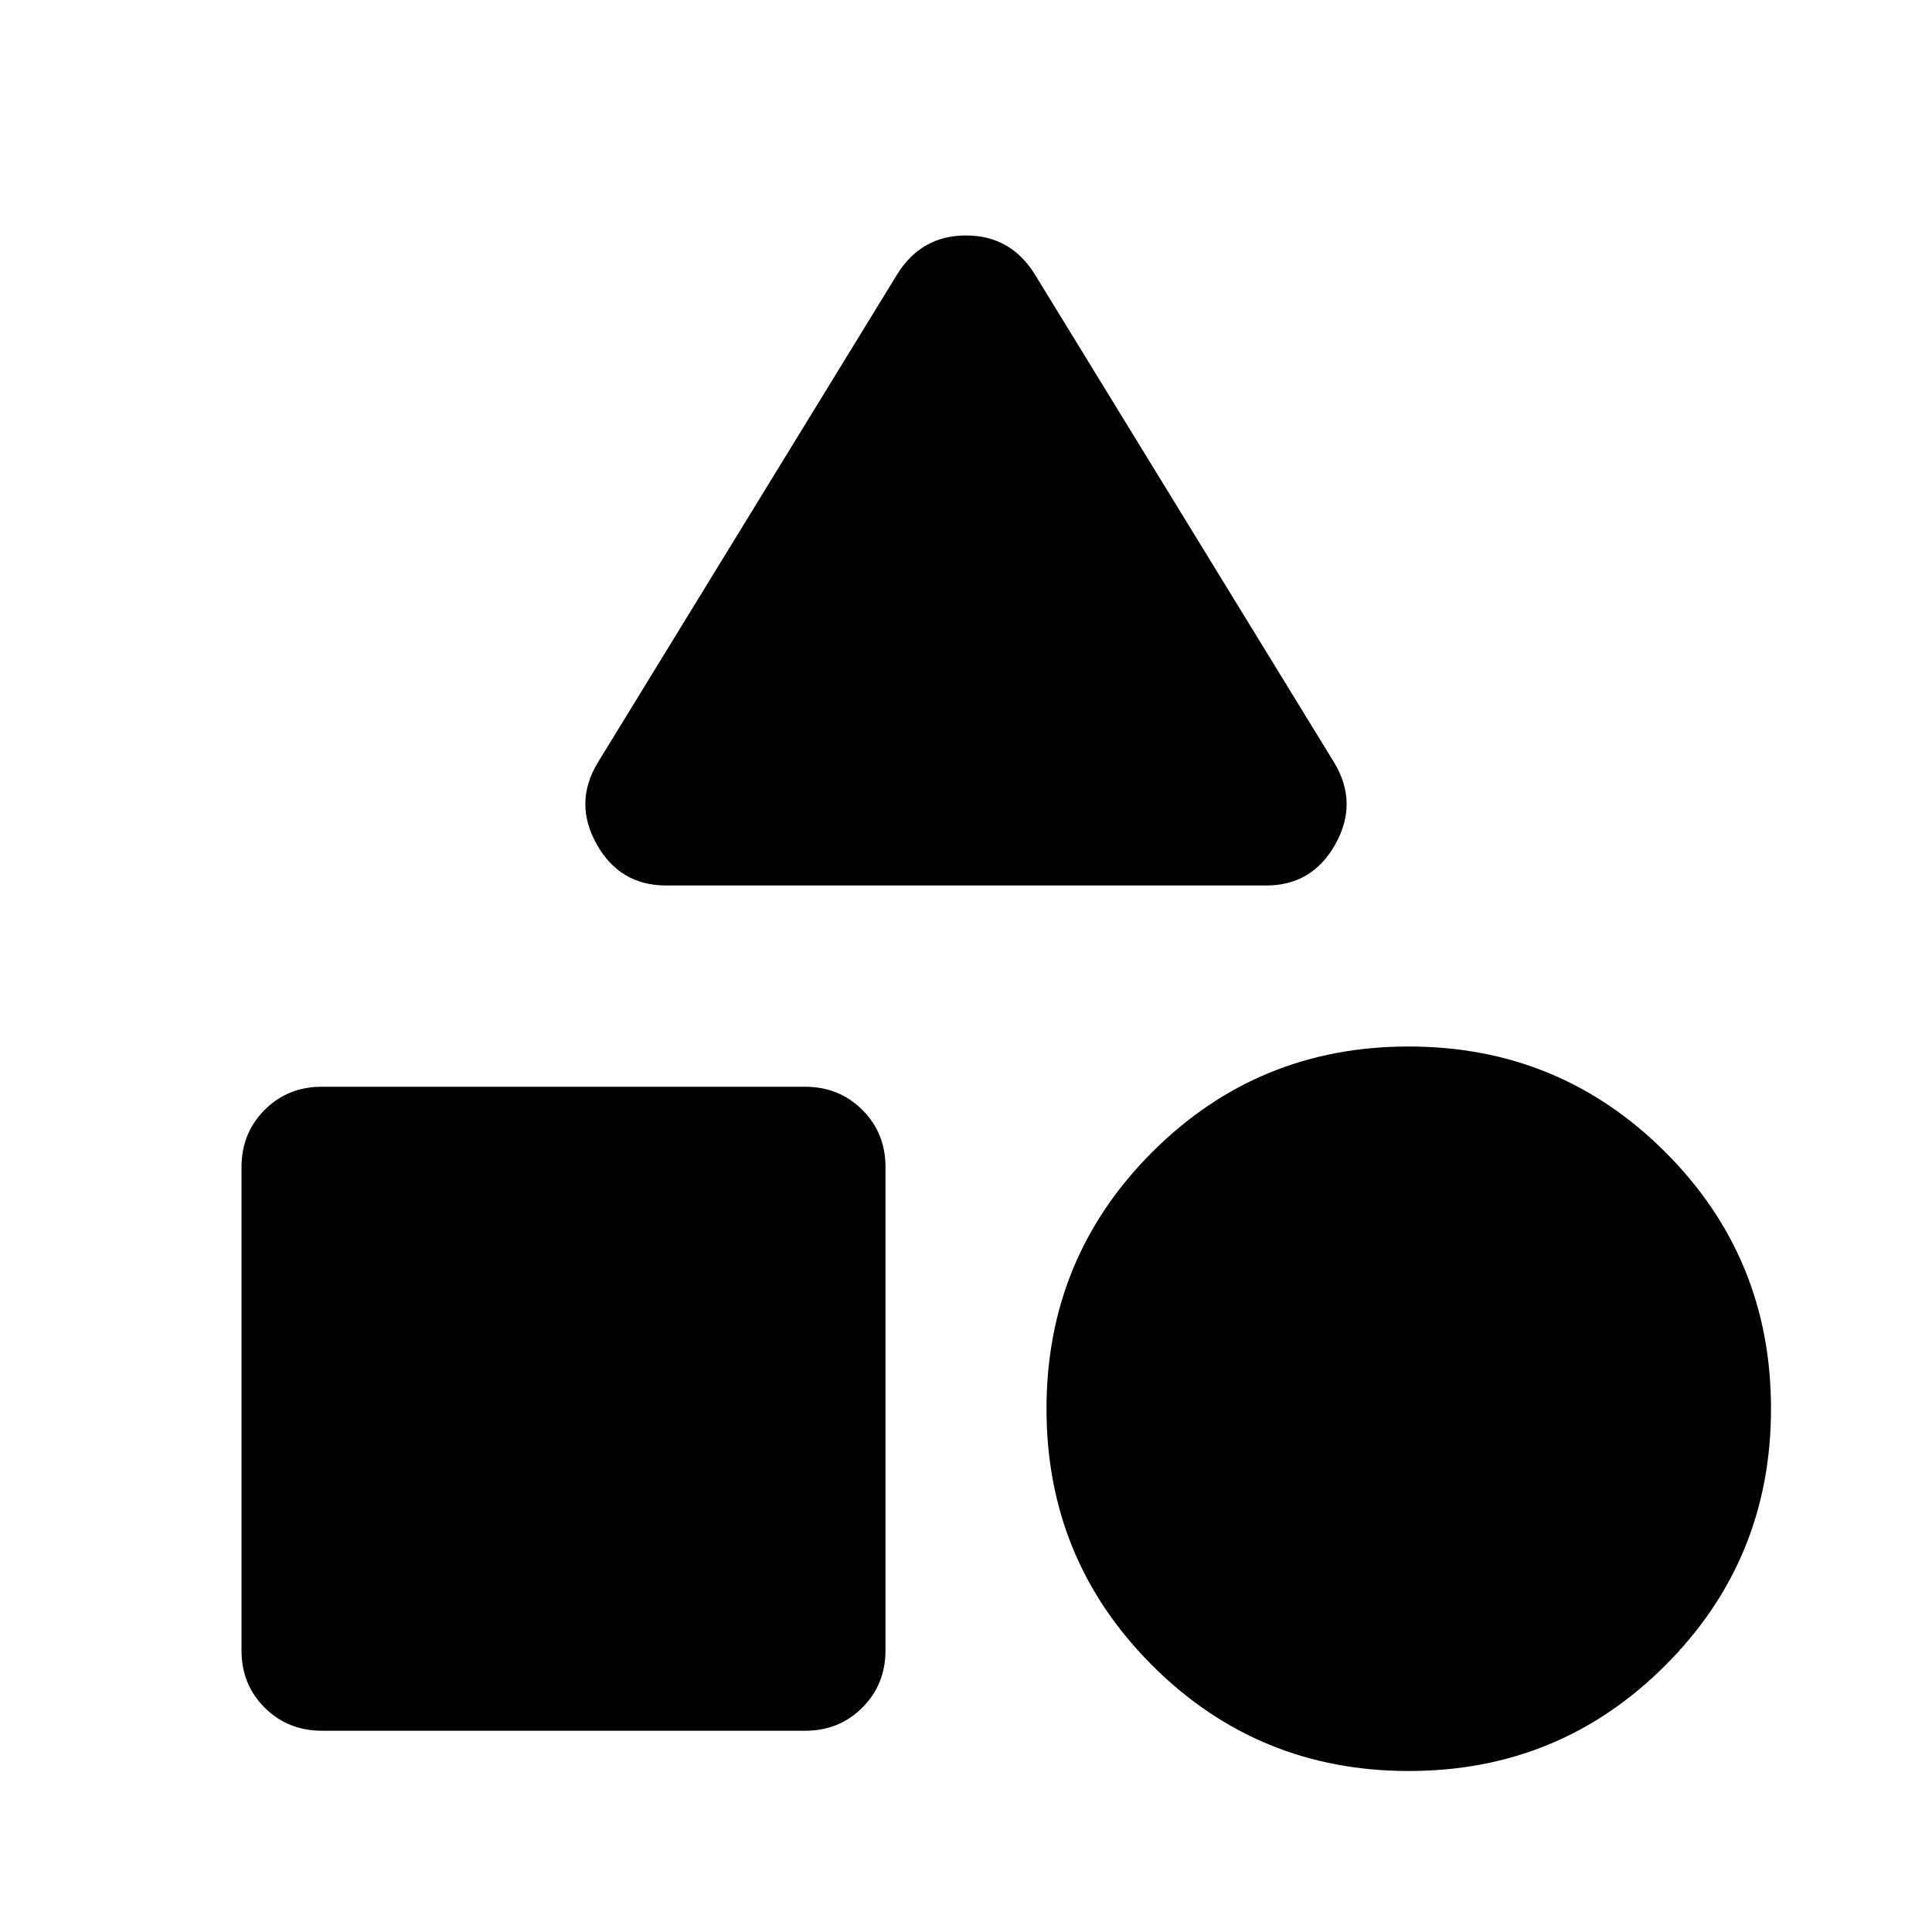
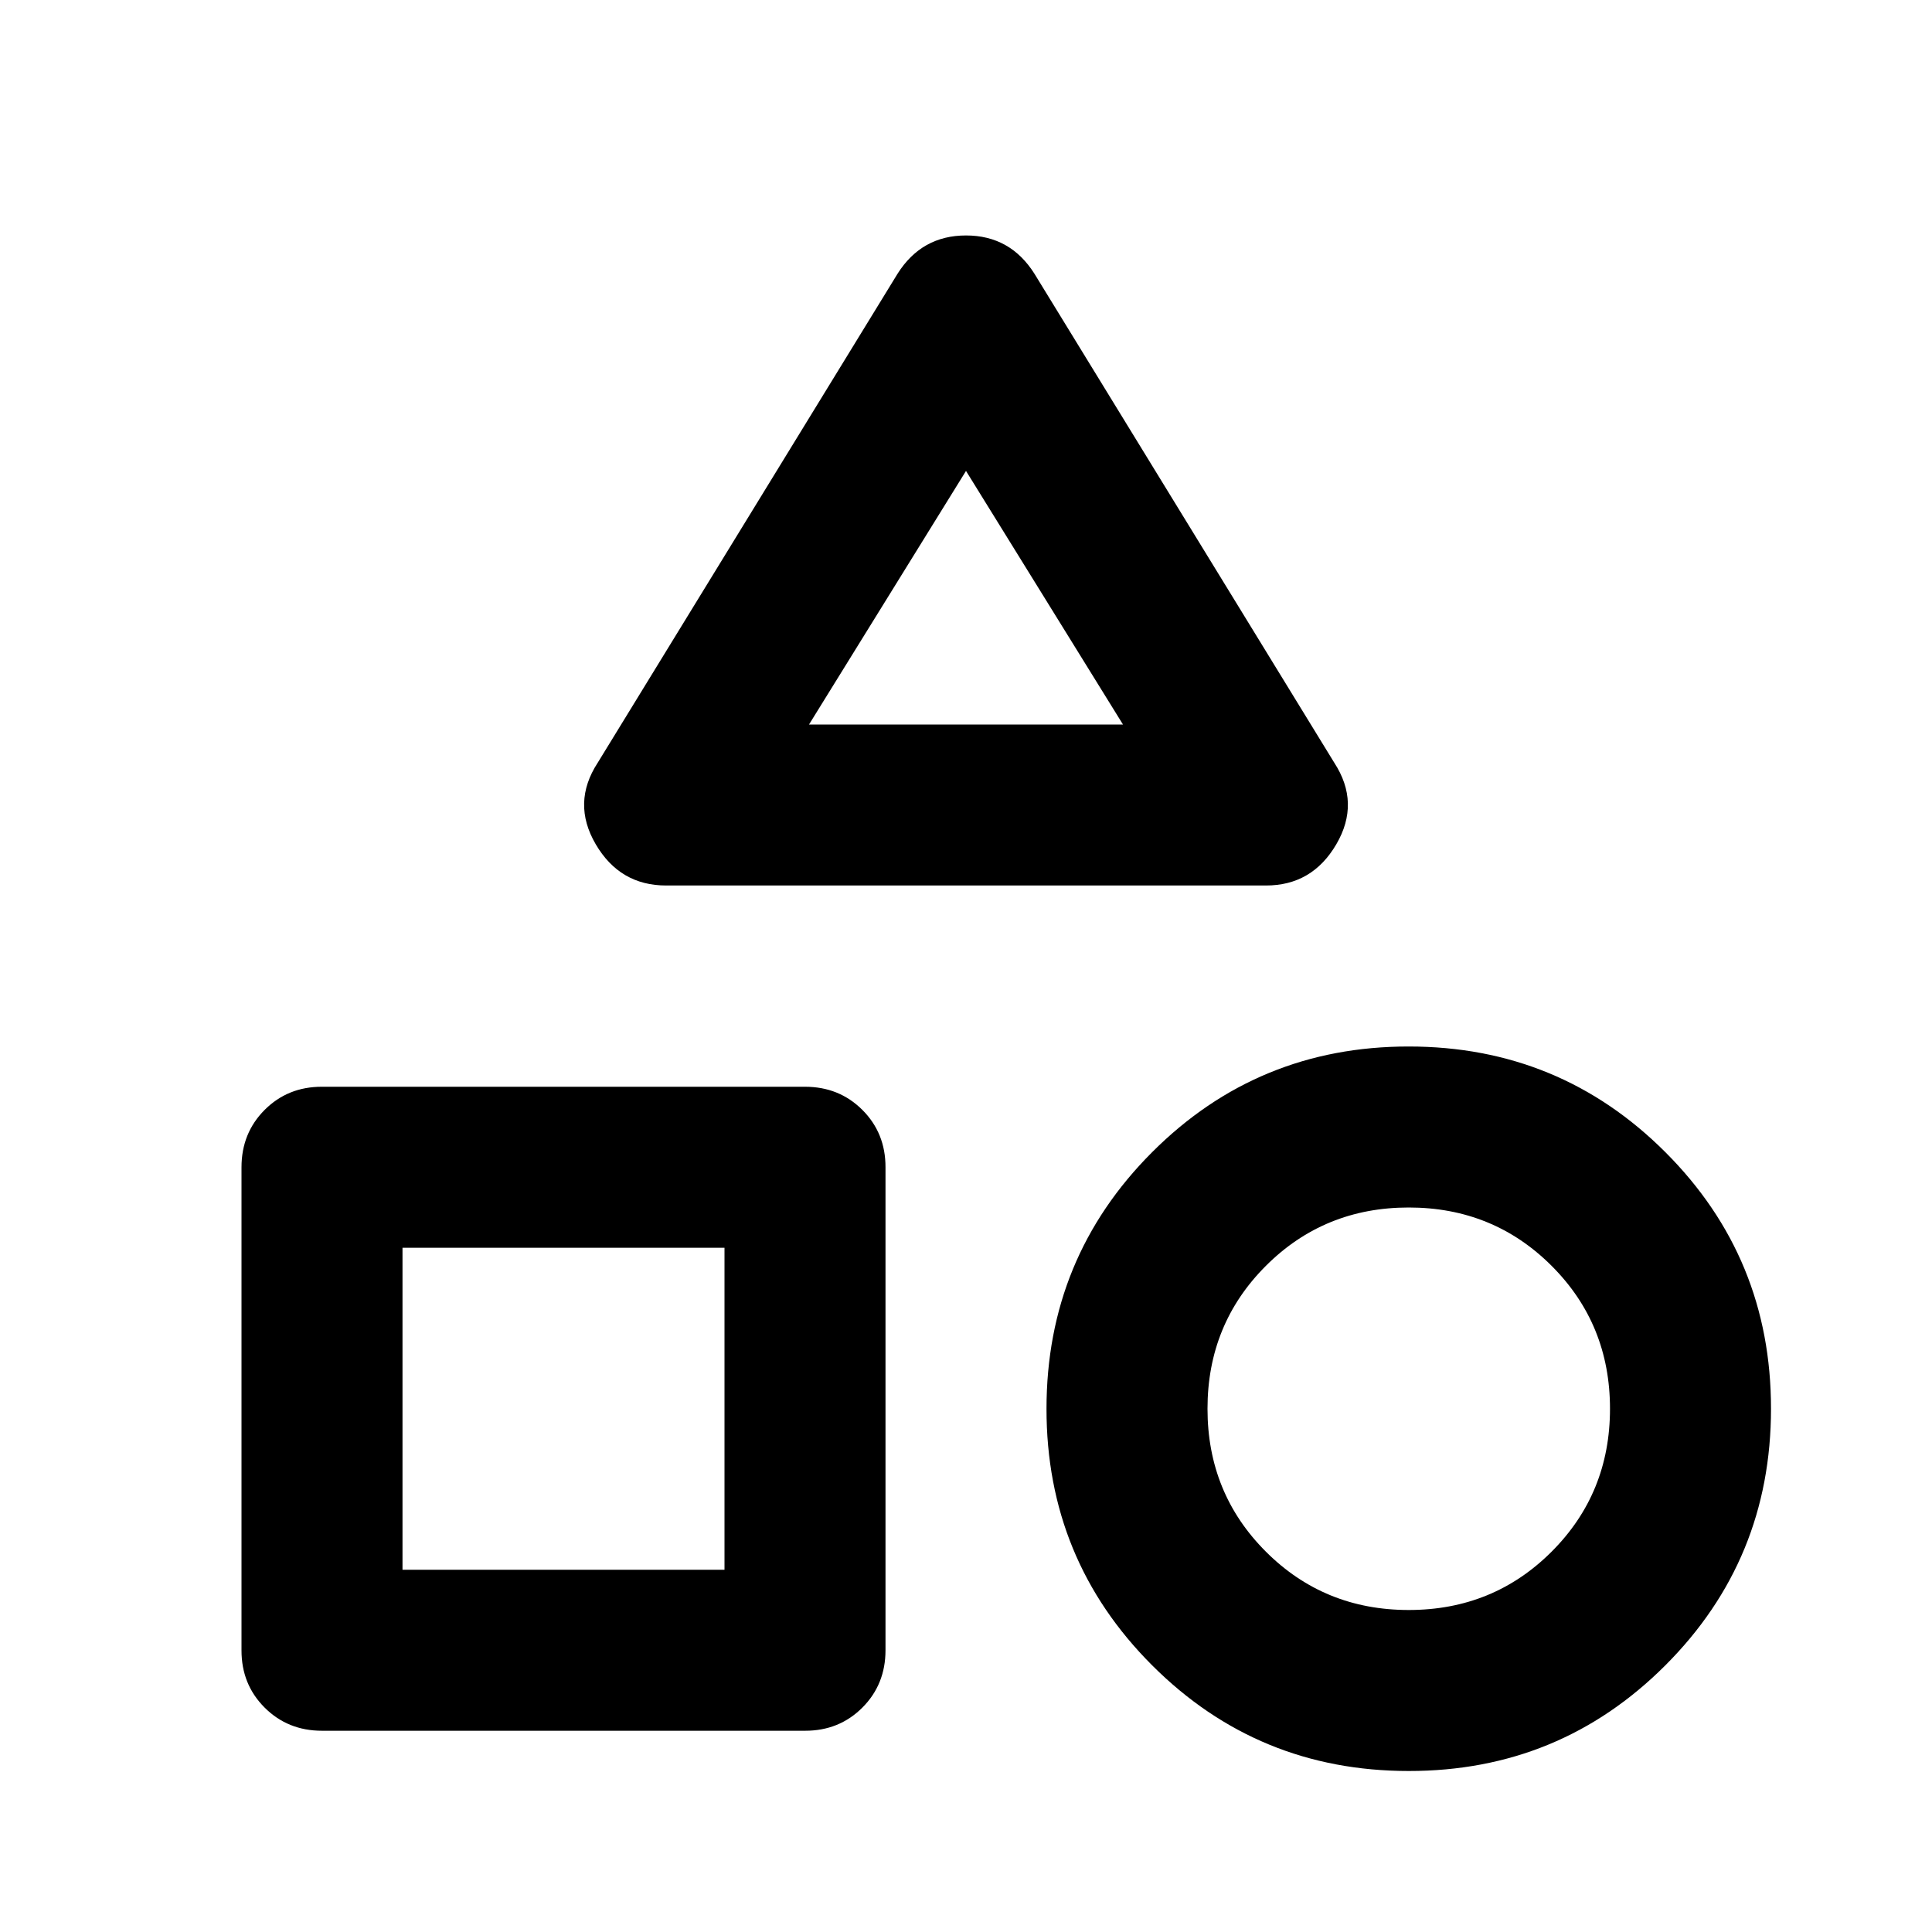
<svg xmlns="http://www.w3.org/2000/svg" width="1em" height="1em" viewBox="0 0 24 24">
-   <path fill="currentColor" d="M8.275 11q-.575 0-.863-.513t.013-1.012L11.15 3.4q.3-.475.85-.475t.85.475l3.725 6.075q.3.5.013 1.013t-.863.512h-7.45ZM17.5 22q-1.875 0-3.188-1.313T13 17.5q0-1.875 1.313-3.188T17.5 13q1.875 0 3.188 1.313T22 17.5q0 1.875-1.313 3.188T17.5 22ZM4 21.5q-.425 0-.713-.288T3 20.5v-6q0-.425.288-.713T4 13.5h6q.425 0 .713.288T11 14.5v6q0 .425-.288.713T10 21.5H4Z" />
+   <path fill="currentColor" d="M8.275 11q-.575 0-.875-.513t.025-1.012L11.15 3.4q.3-.475.85-.475t.85.475l3.725 6.075q.325.5.025 1.013t-.875.512h-7.45ZM17.5 22q-1.875 0-3.188-1.313T13 17.5q0-1.875 1.313-3.188T17.5 13q1.875 0 3.188 1.313T22 17.5q0 1.875-1.313 3.188T17.5 22ZM4 21.5q-.425 0-.713-.288T3 20.5v-6q0-.425.288-.713T4 13.5h6q.425 0 .713.288T11 14.5v6q0 .425-.288.713T10 21.5H4ZM17.5 20q1.05 0 1.775-.725T20 17.5q0-1.05-.725-1.775T17.5 15q-1.05 0-1.775.725T15 17.5q0 1.05.725 1.775T17.5 20ZM5 19.5h4v-4H5v4ZM10.05 9h3.9L12 5.85L10.05 9ZM12 9Zm-3 6.5Zm8.5 2Z" />
</svg>
